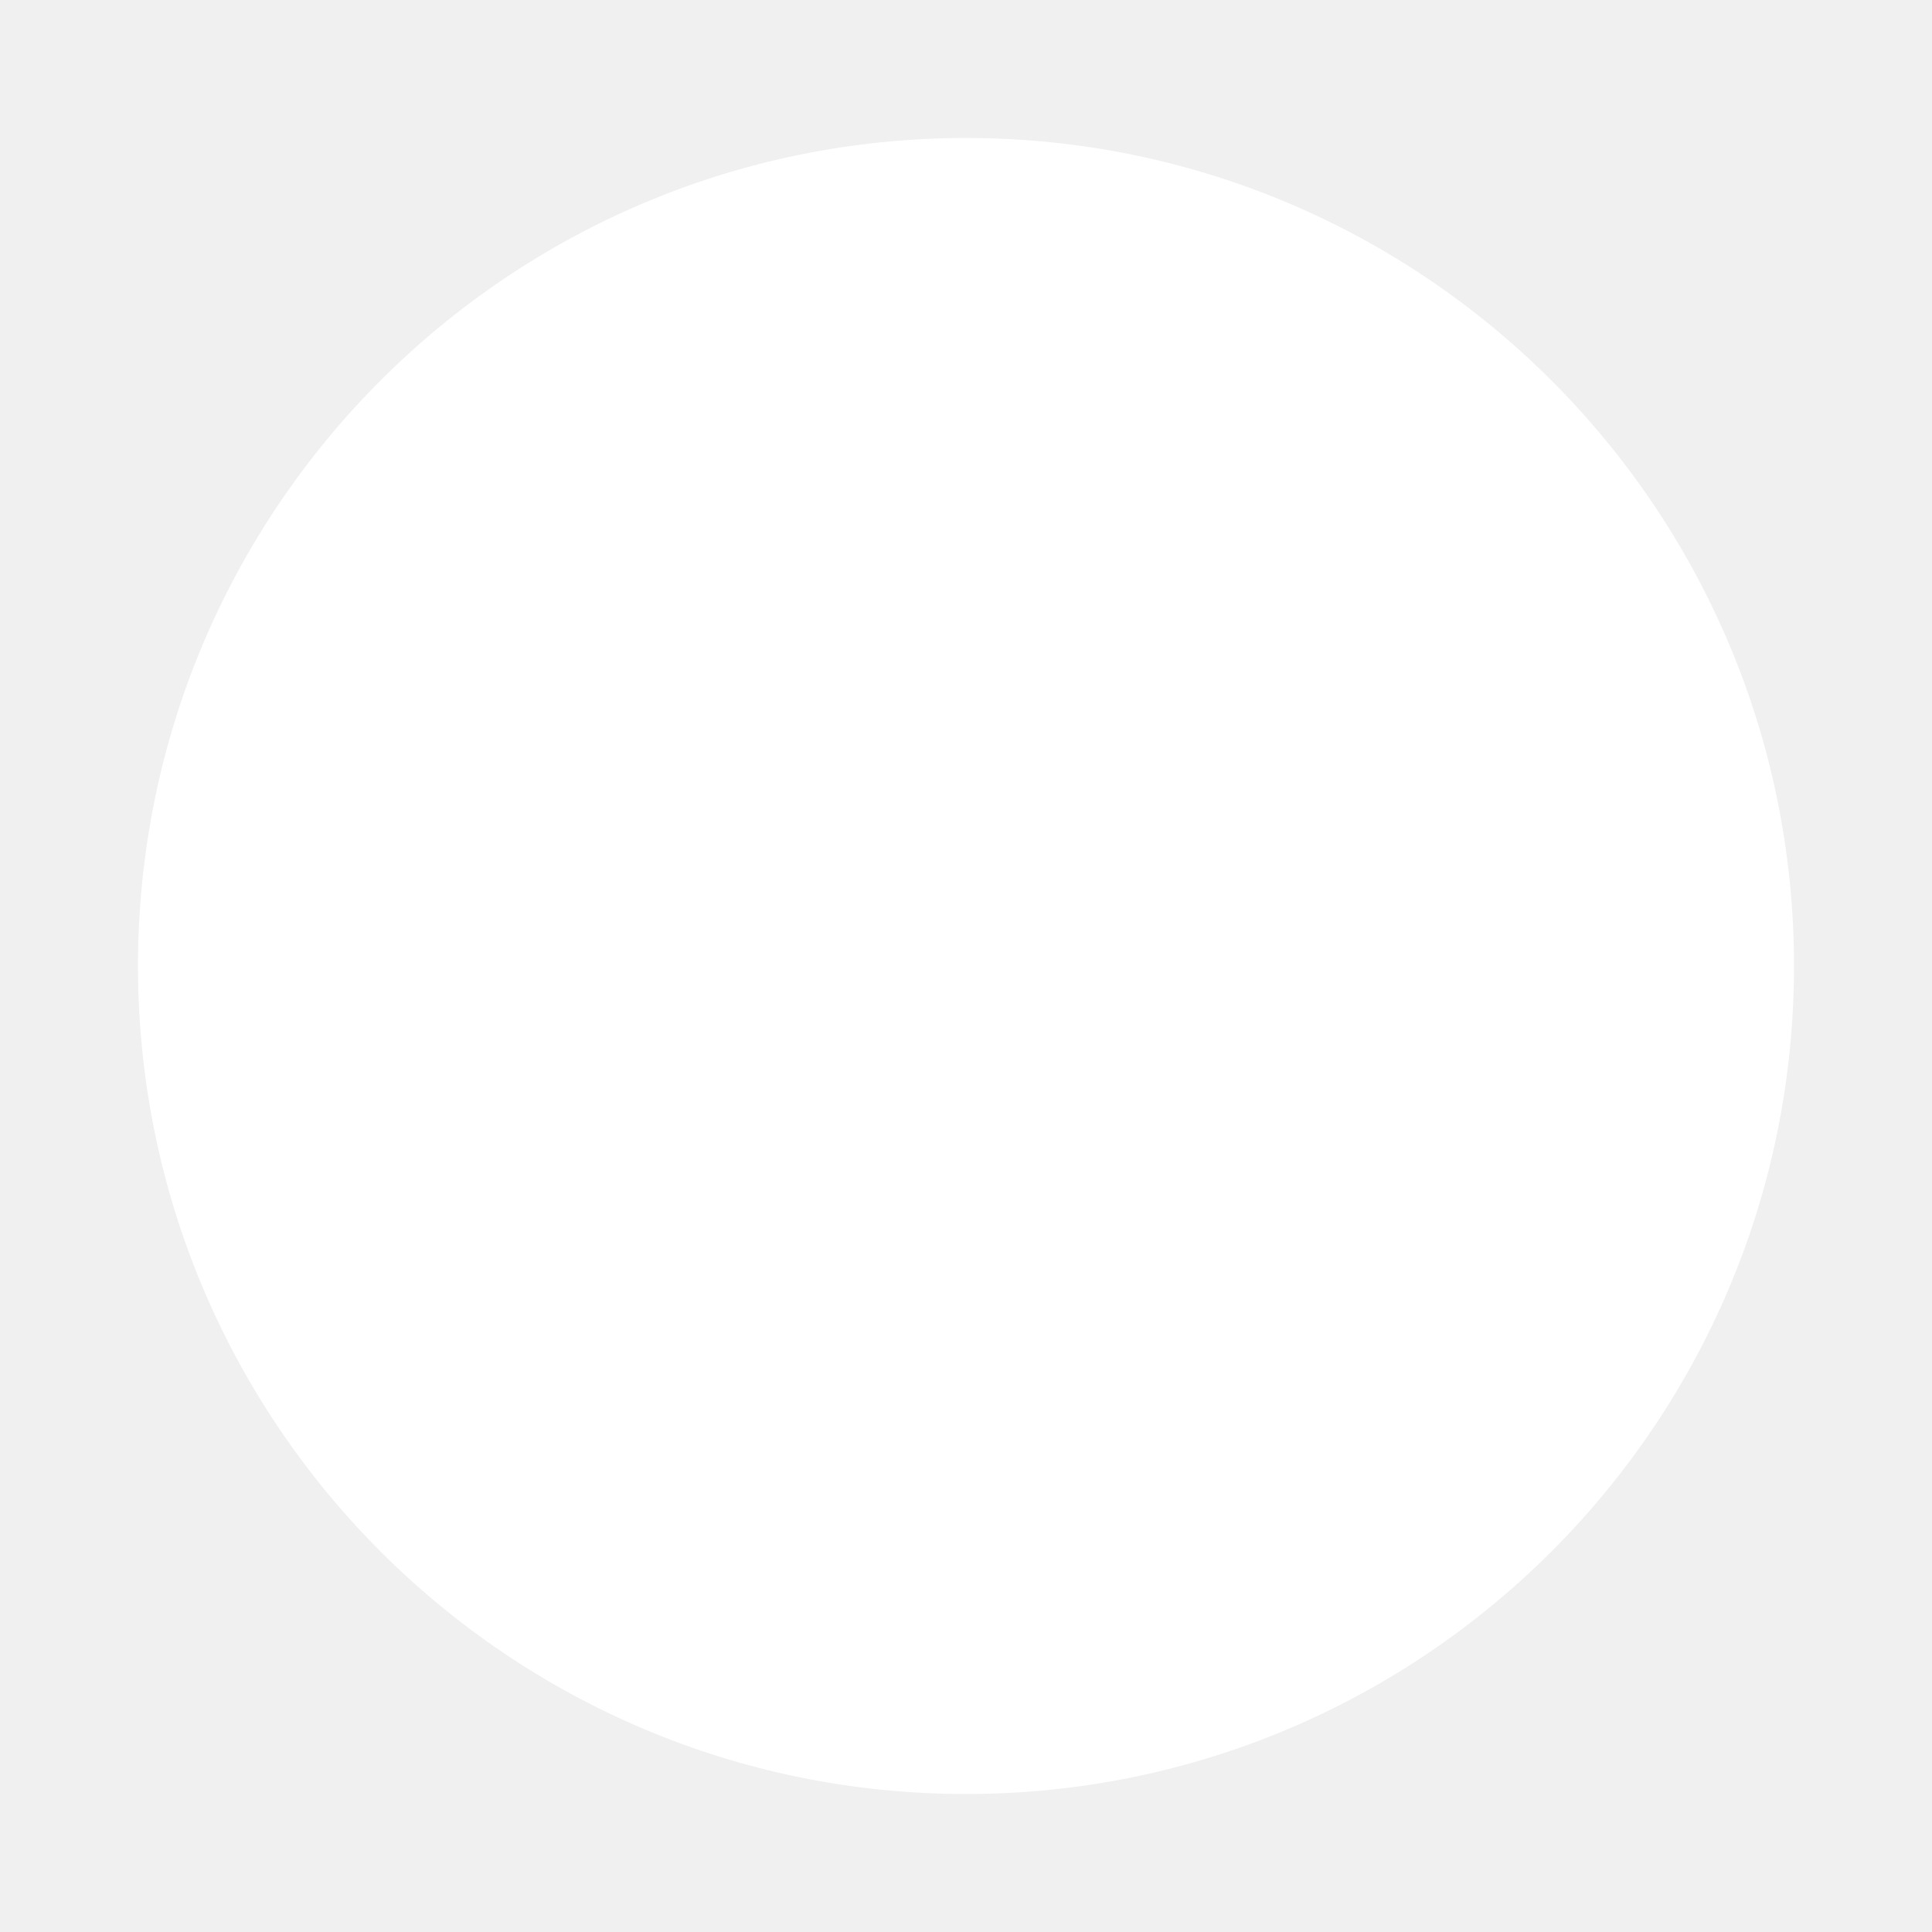
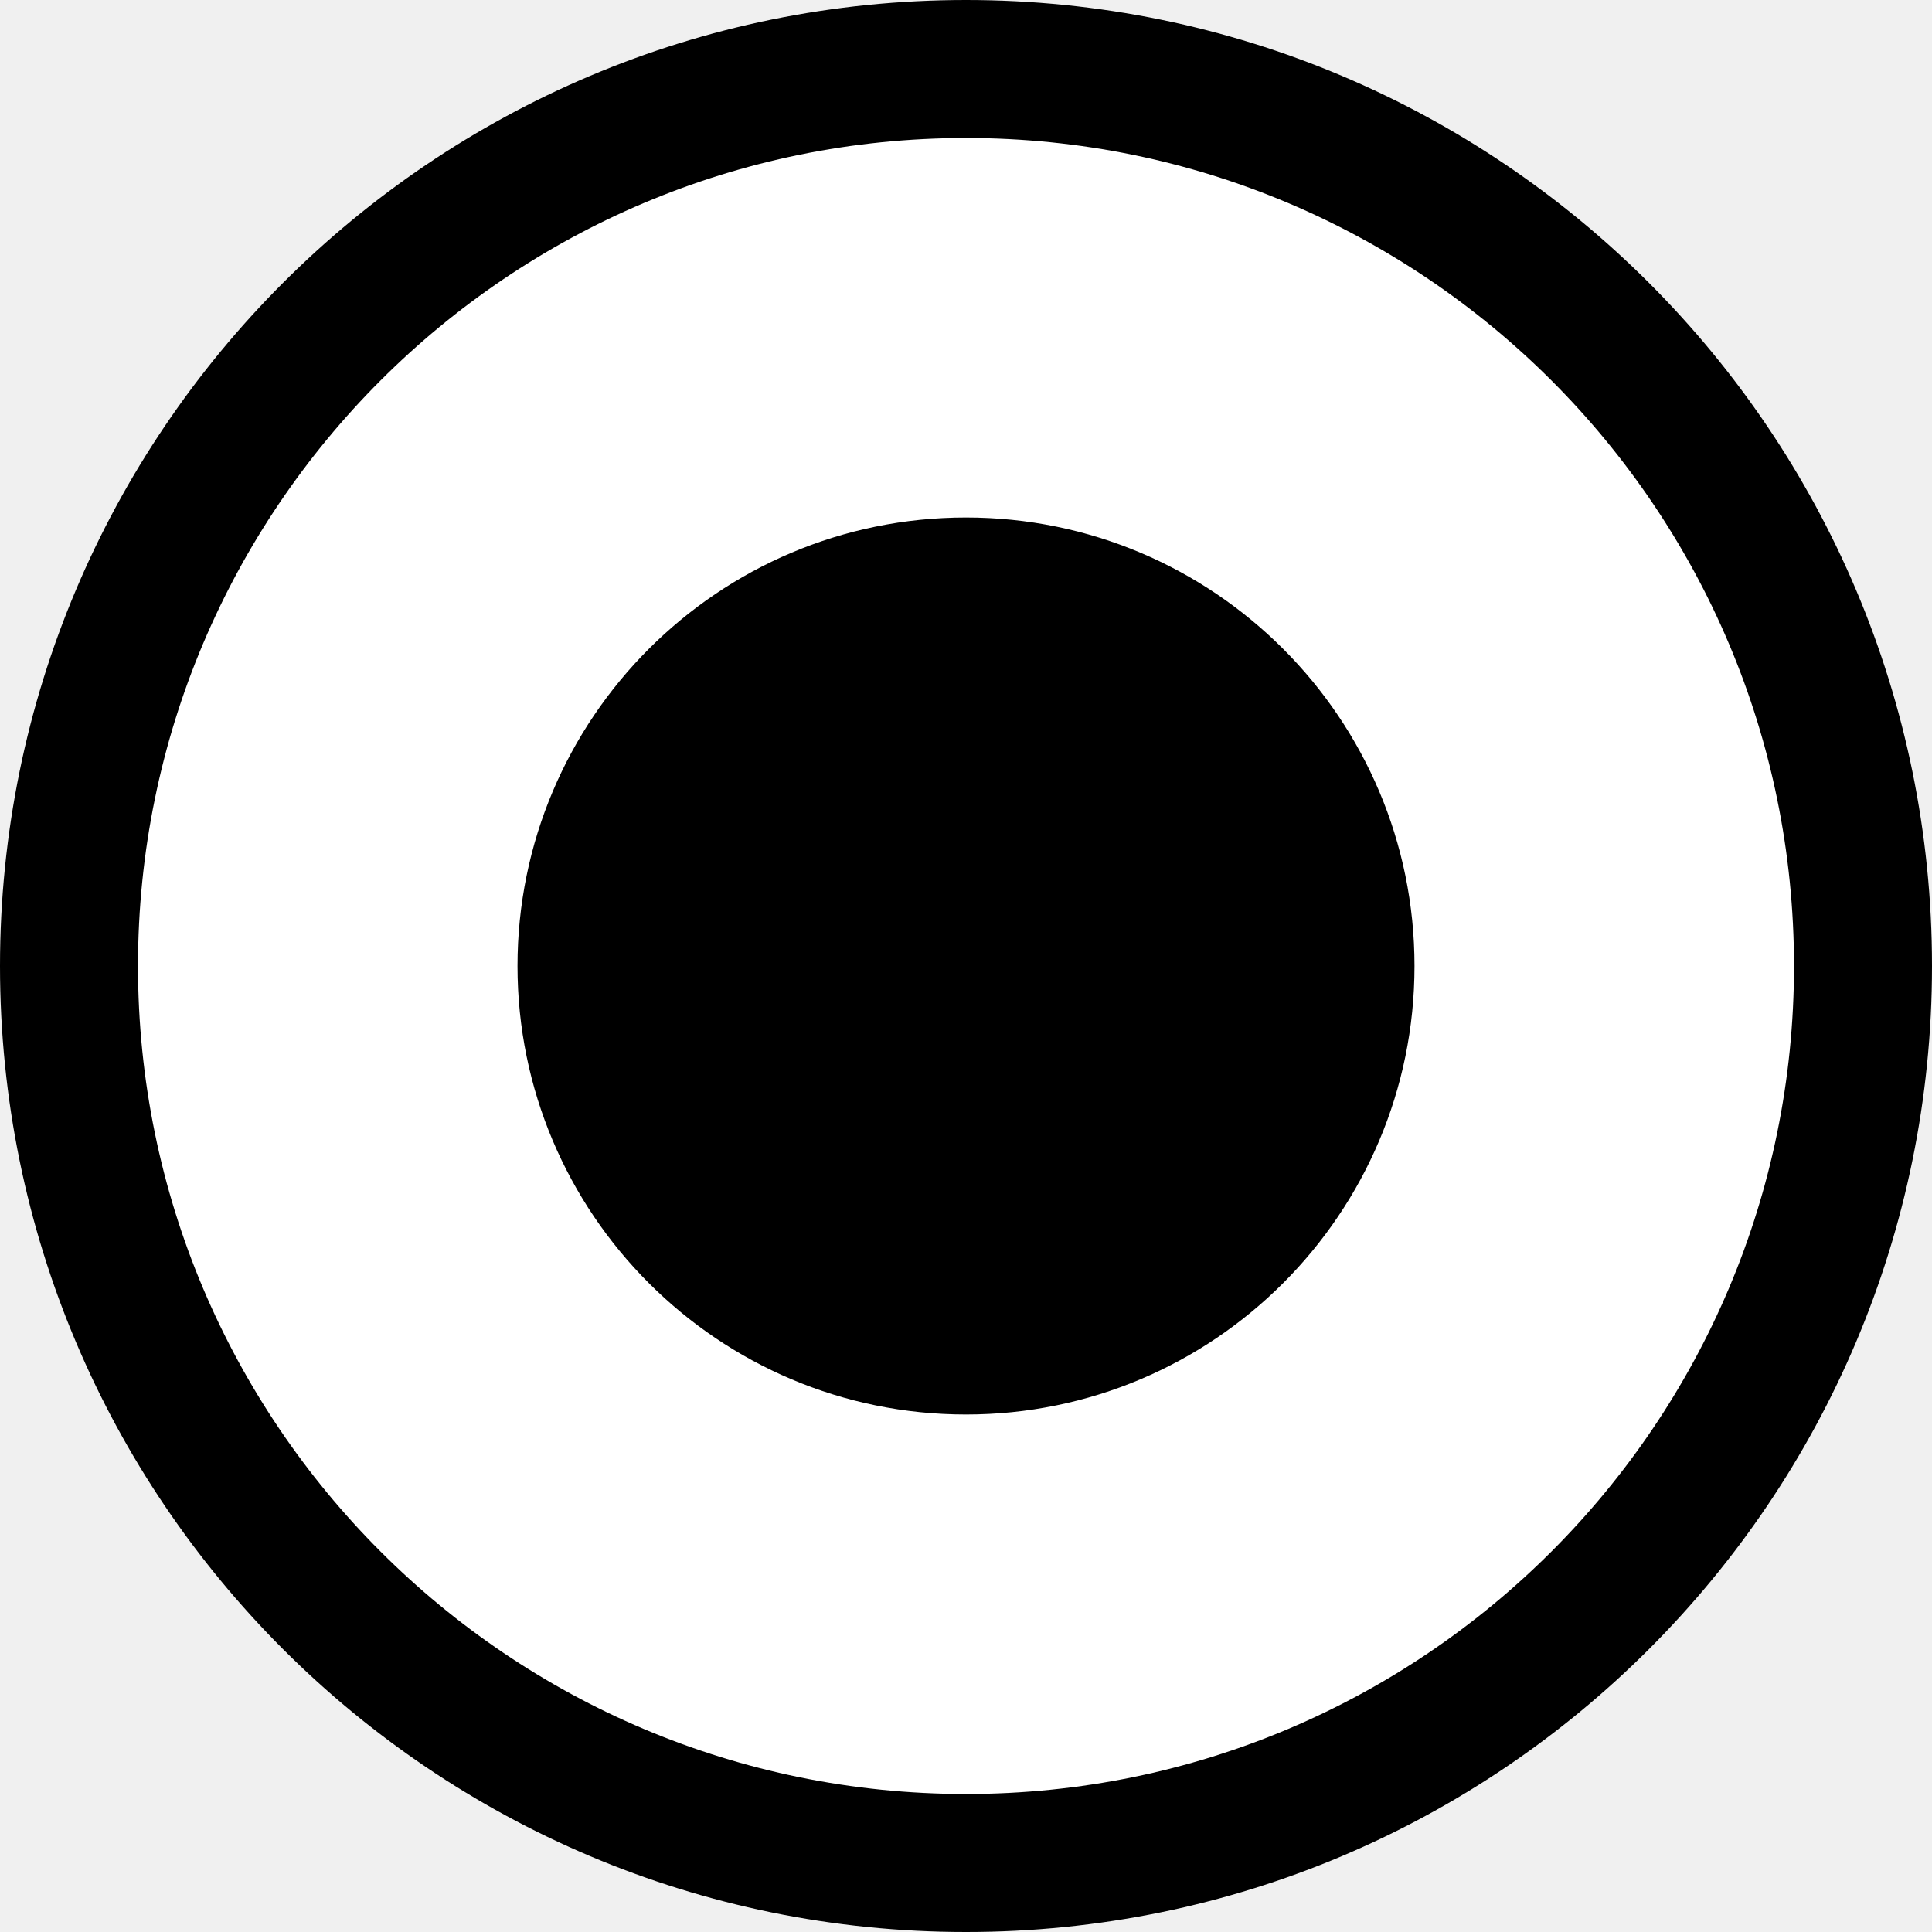
<svg xmlns="http://www.w3.org/2000/svg" width="14" height="14" viewBox="0 0 14 14">
-   <g fill="none" fill-rule="evenodd">
+   <g fill-rule="evenodd">
    <path d="M0 7a7 7 0 1 1 14 0A7 7 0 0 1 0 7z" />
    <path d="M13 7A6 6 0 1 0 1 7a6 6 0 0 0 12 0z" fill="#FFF" />
    <circle cx="7" cy="7" r="3.25" />
  </g>
</svg>
